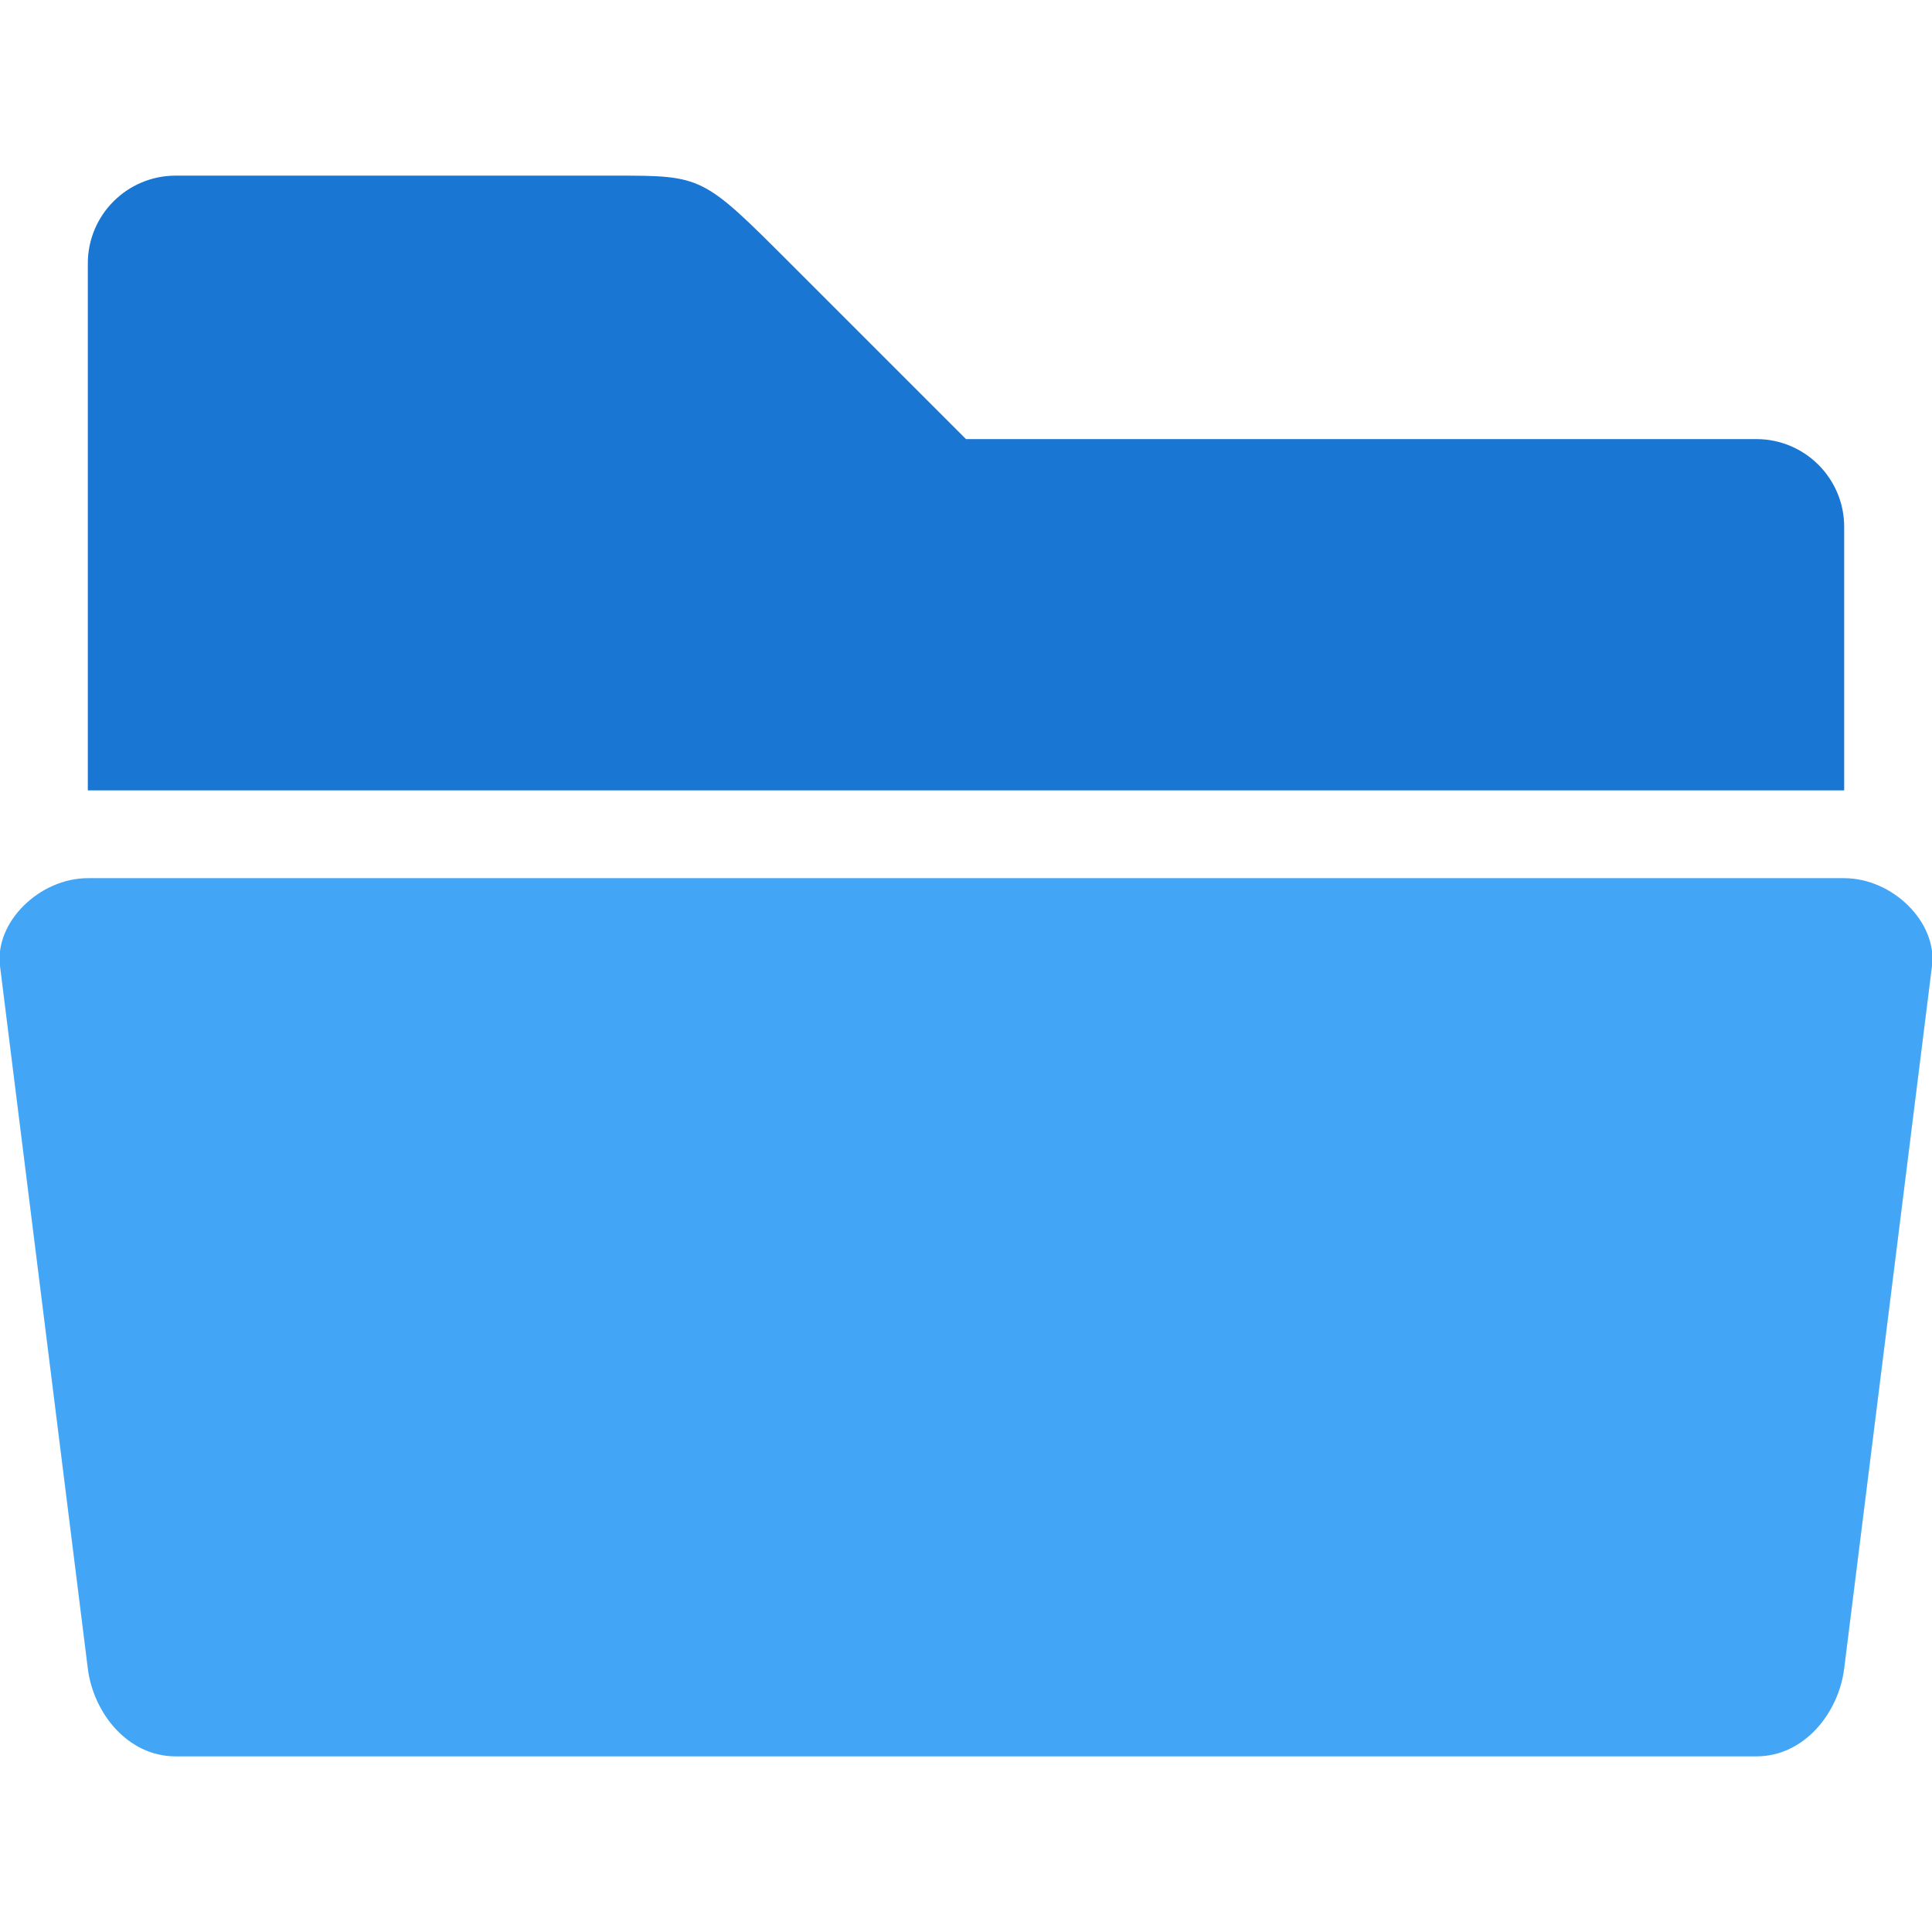
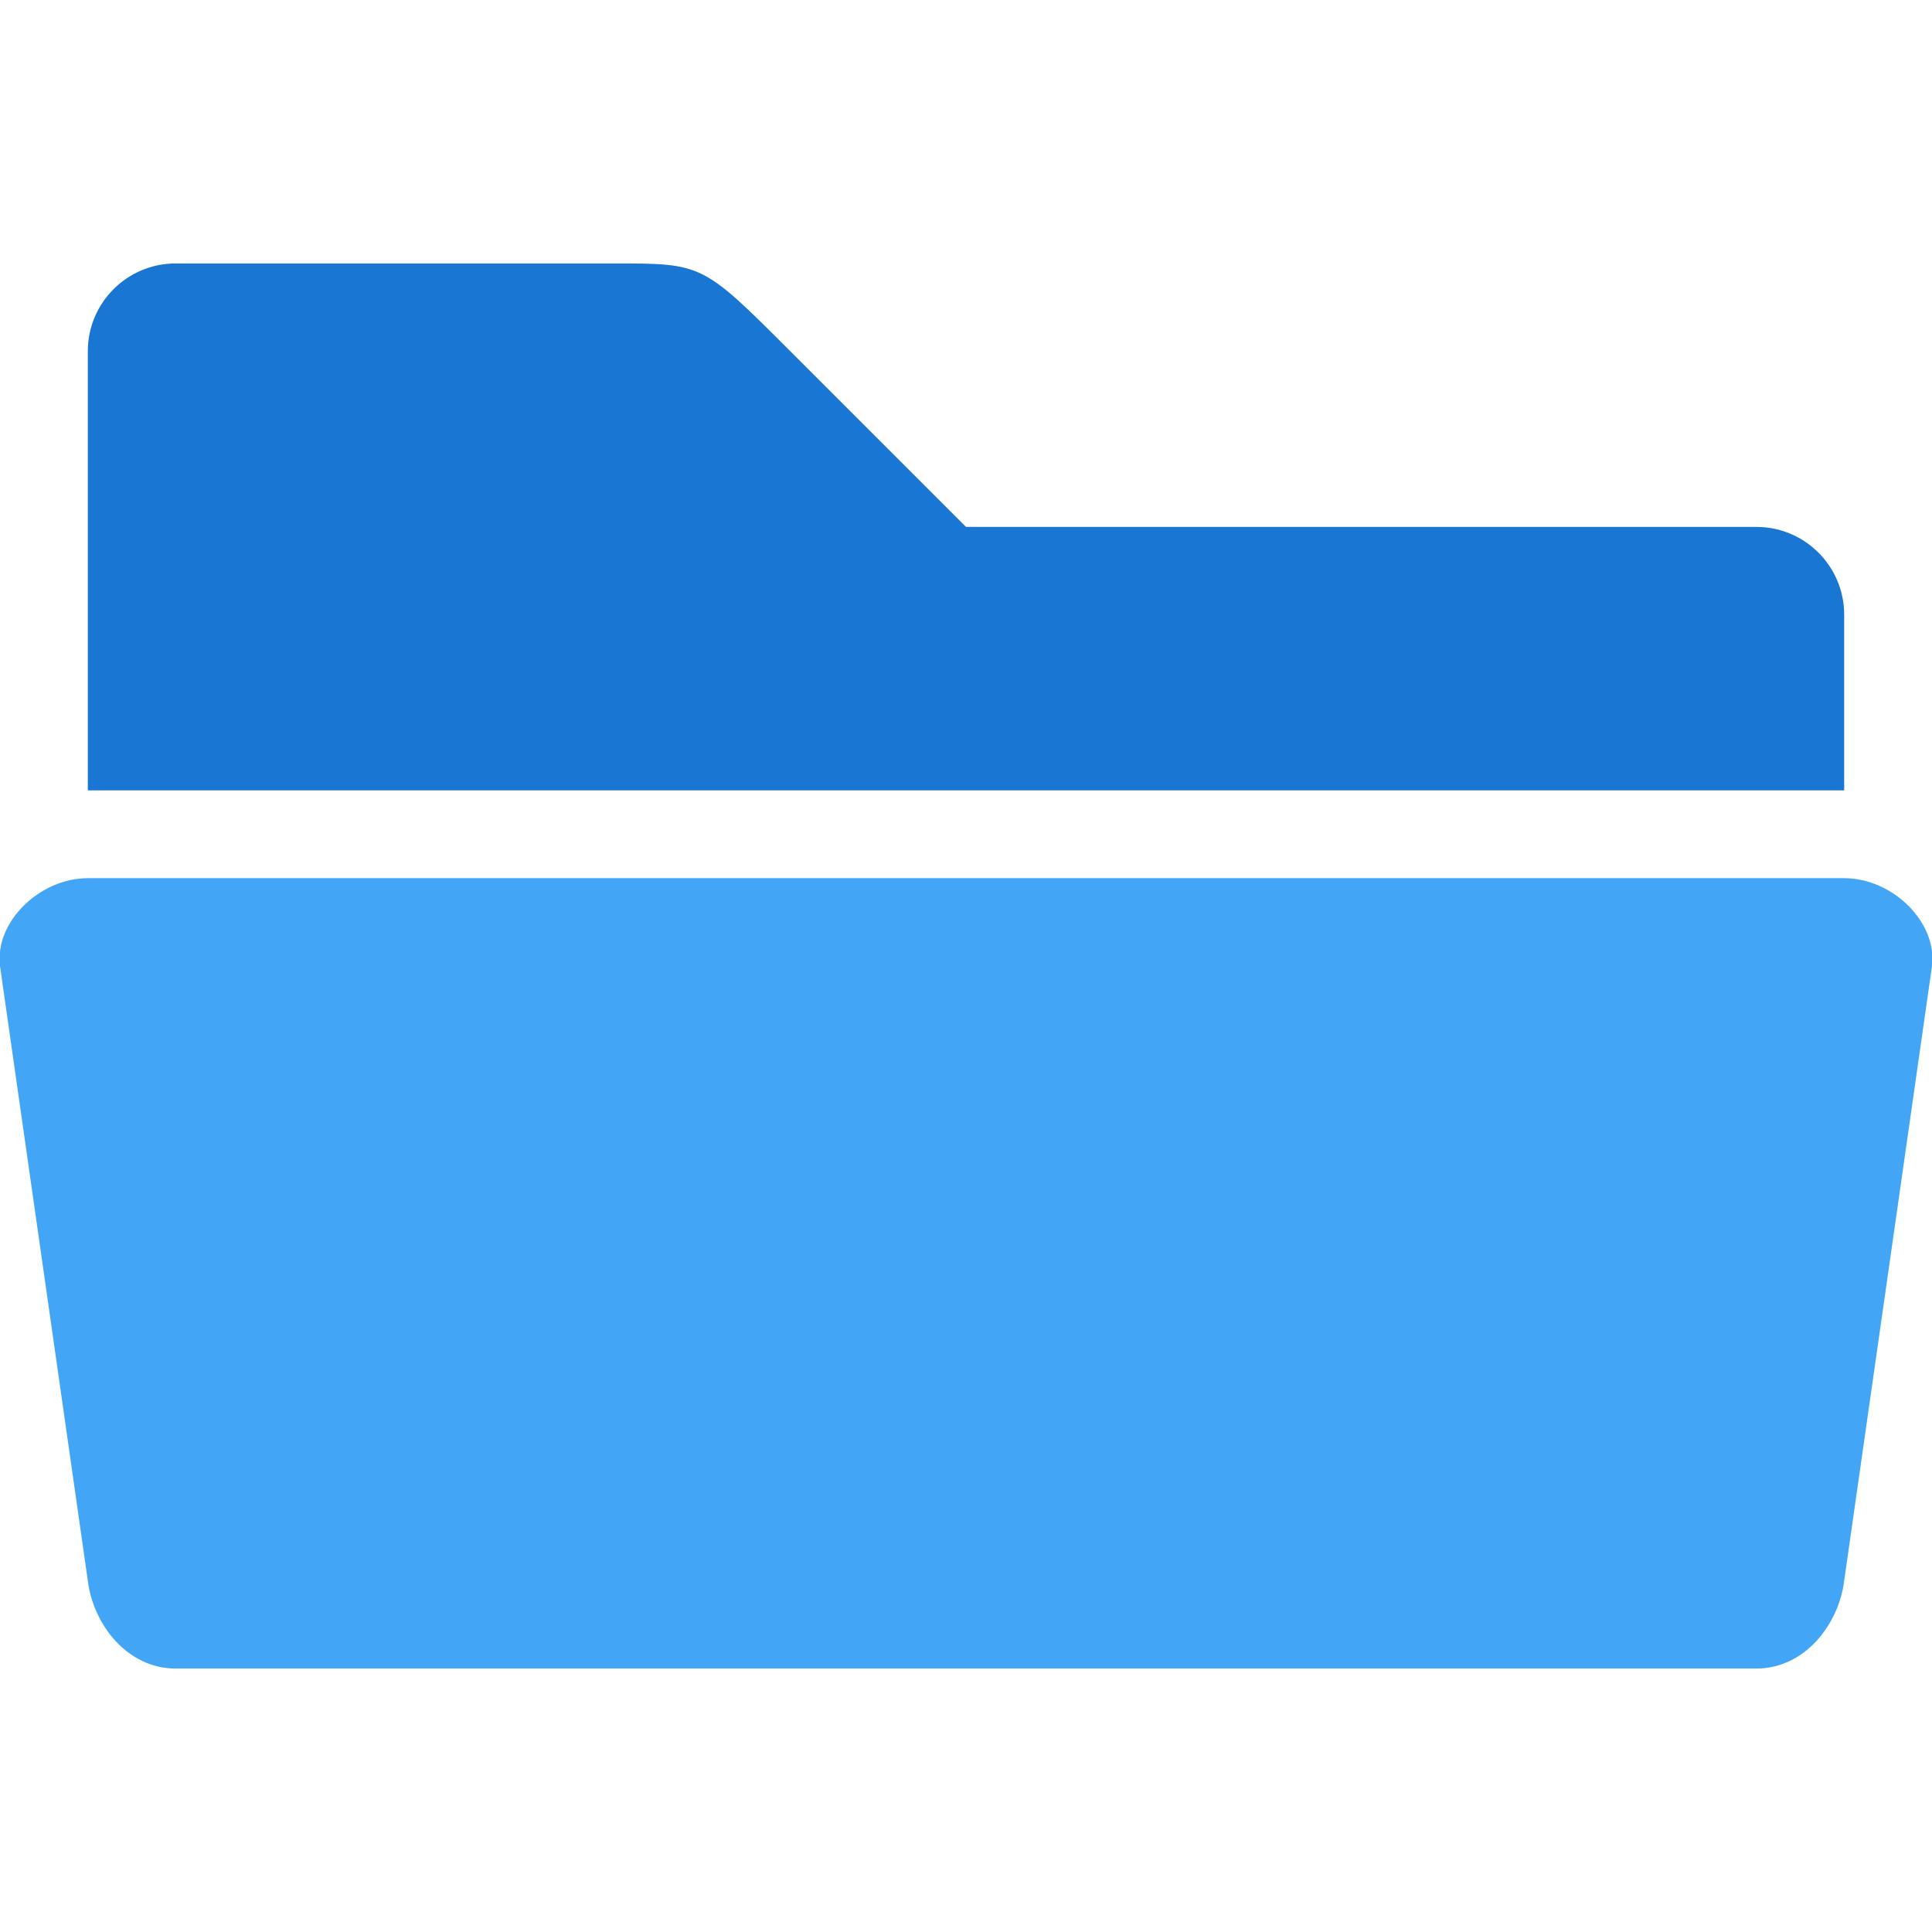
<svg xmlns="http://www.w3.org/2000/svg" viewBox="0 0 22 22">
  <defs>
    <style type="text/css">
      .folder-back { fill: #1976D2 /* Blue 700 */ }
      .folder-front { fill: #42A5F5 /* Blue 400 */ }
    </style>
  </defs>
  <g transform="translate(-1,-1)">
-     <path class="folder-back" d="m 2,4 a 1,1 0 0 1 1,-1 h 5 c 1,0 1,0 2,1 l 2,2 h 9 a 1,1 0 0 1 1,1 v 3 h -20 z" />
-     <path class="folder-front" d="m 3,21 c -0.55,0 -0.938,-0.5 -1,-1 l -1 -8 c -0.062,-0.5 0.45,-1 1,-1 h 20 c 0.55,0 1.062,0.5 1,1 l -1,8 c -0.062,0.5 -0.45,1 -1,1 z" />
+     <path class="folder-back" d="m 2,5 a 1,1 0 0 1 1,-1 h 5 c 1,0 1,0 2,1 l 2,2 h 9 a 1,1 0 0 1 1,1 v 2 h -20 z" />
+     <path class="folder-front" d="m 3,20 c -0.55,0 -0.938,-0.5 -1,-1 l -1 -7 c -0.062,-0.5 0.45,-1 1,-1 h 20 c 0.55,0 1.062,0.5 1,1 l -1,7 c -0.062,0.5 -0.45,1 -1,1 z" />
  </g>
</svg>
